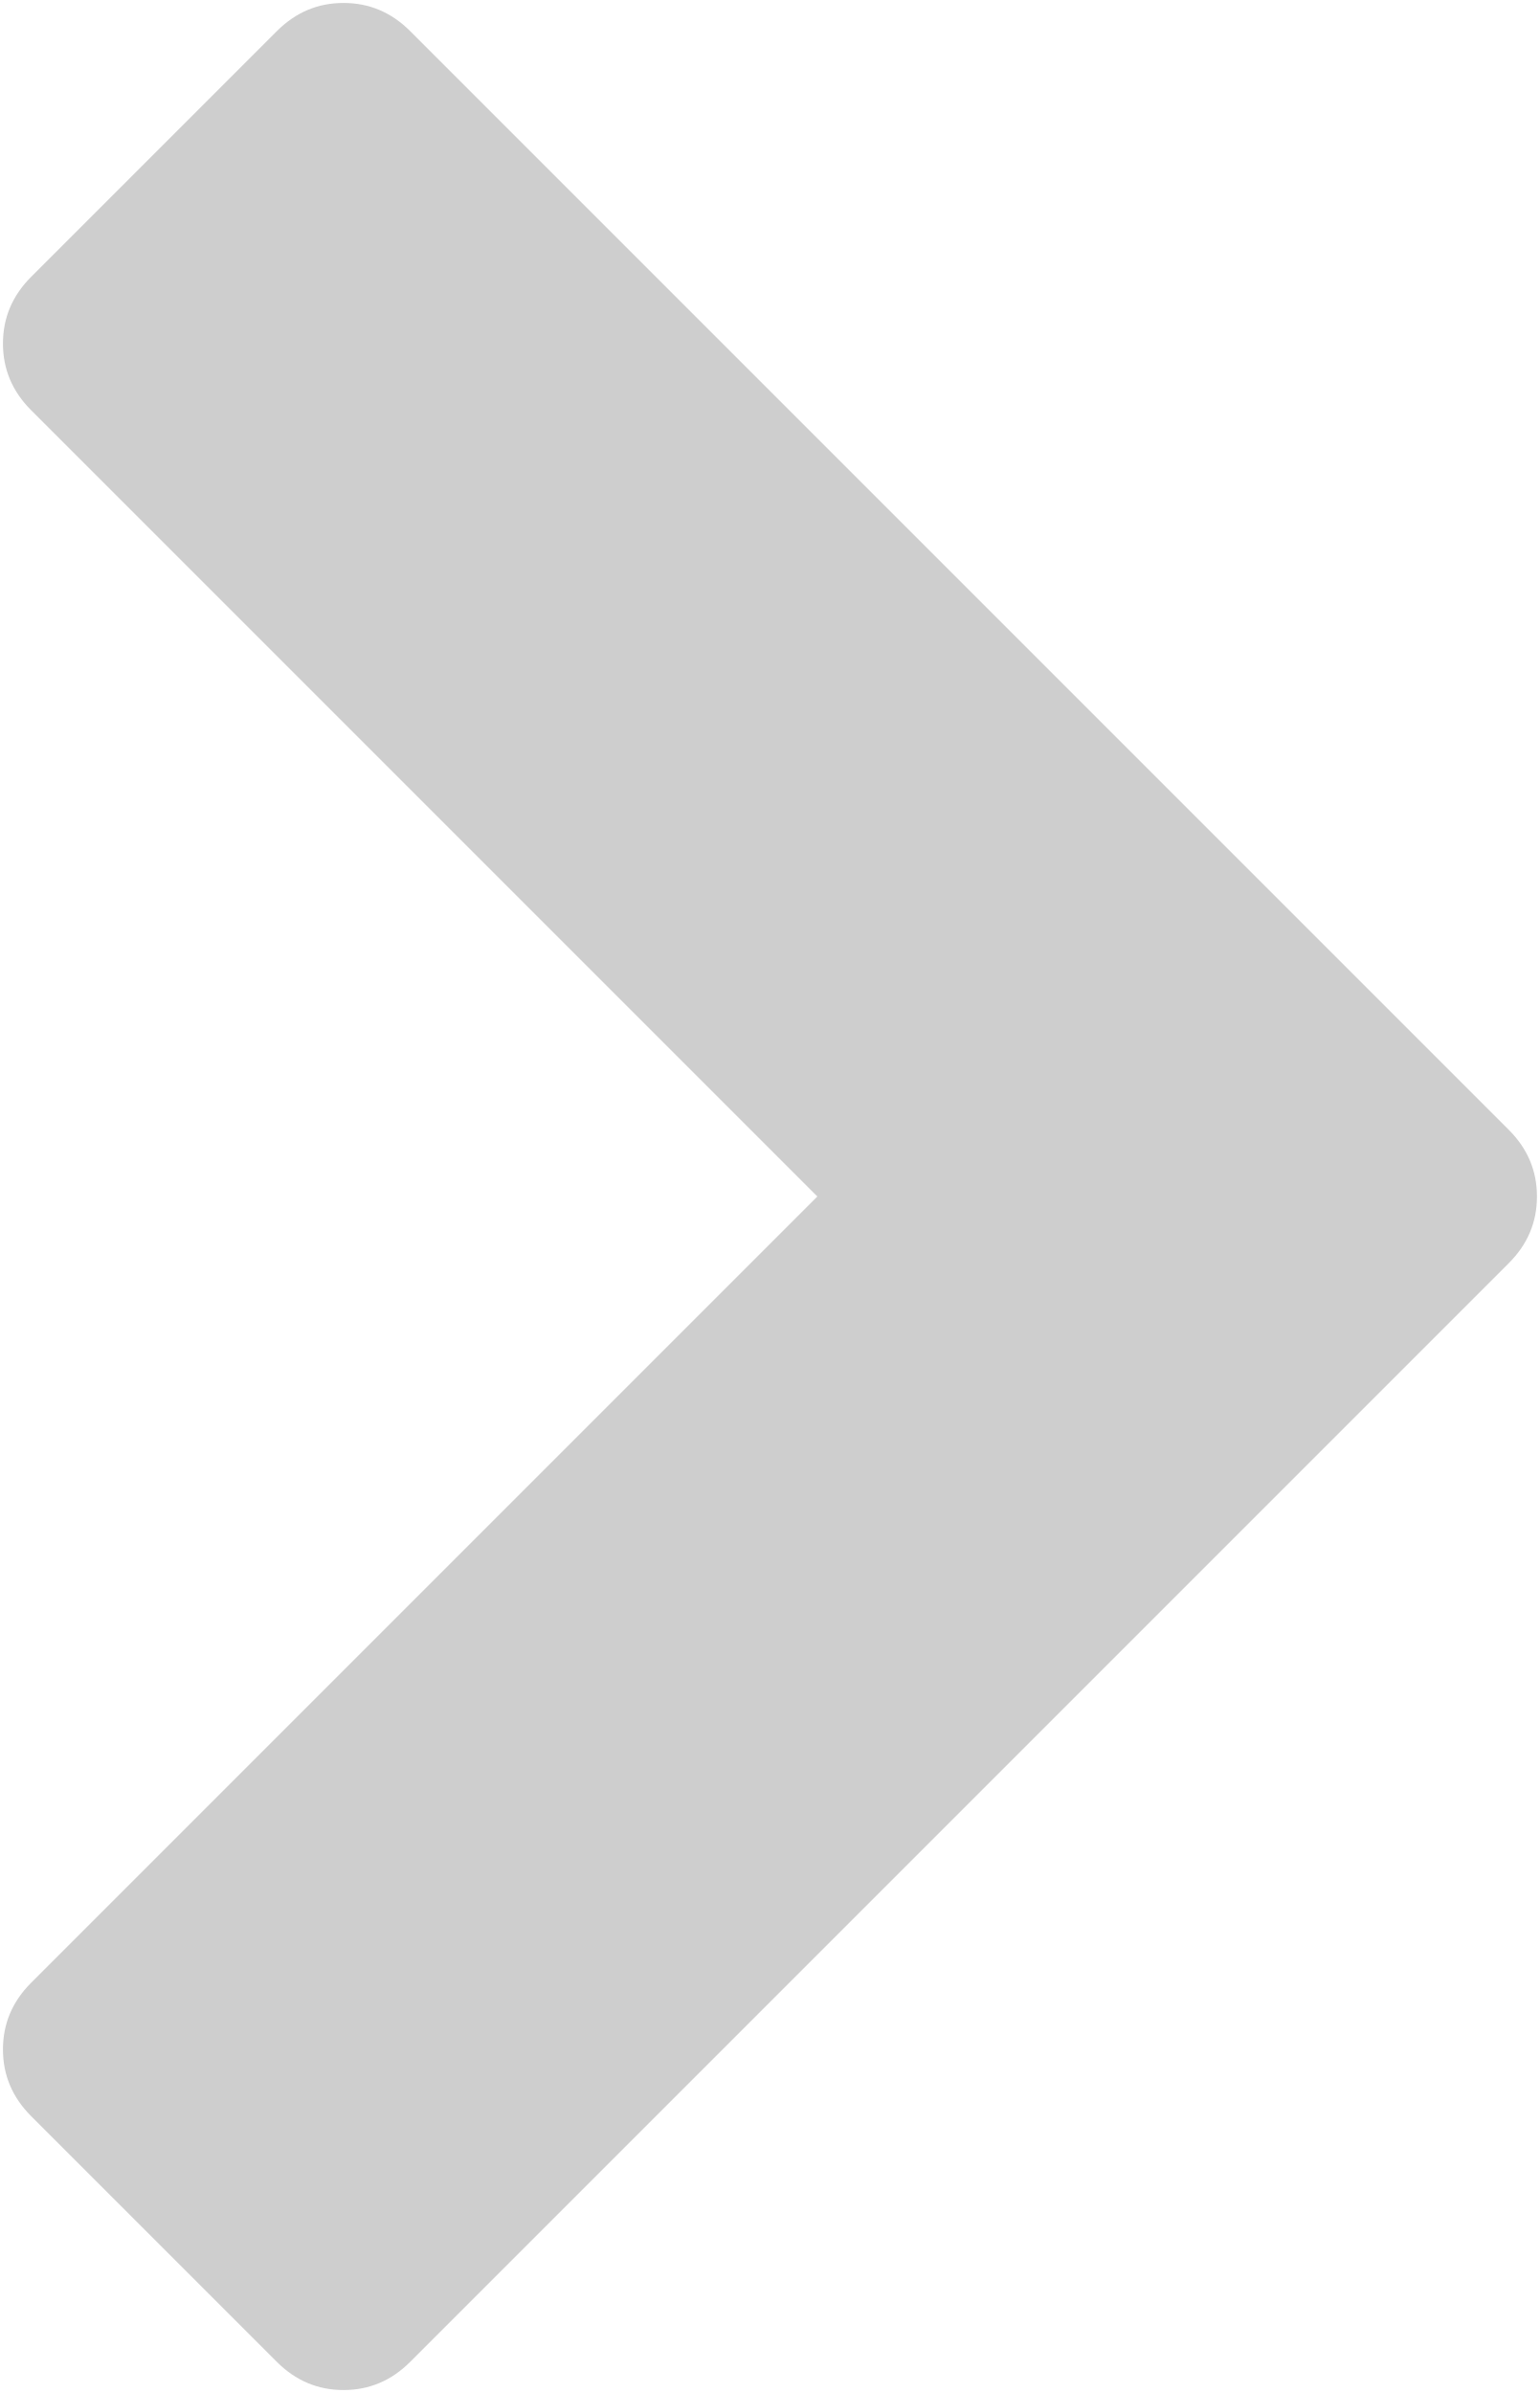
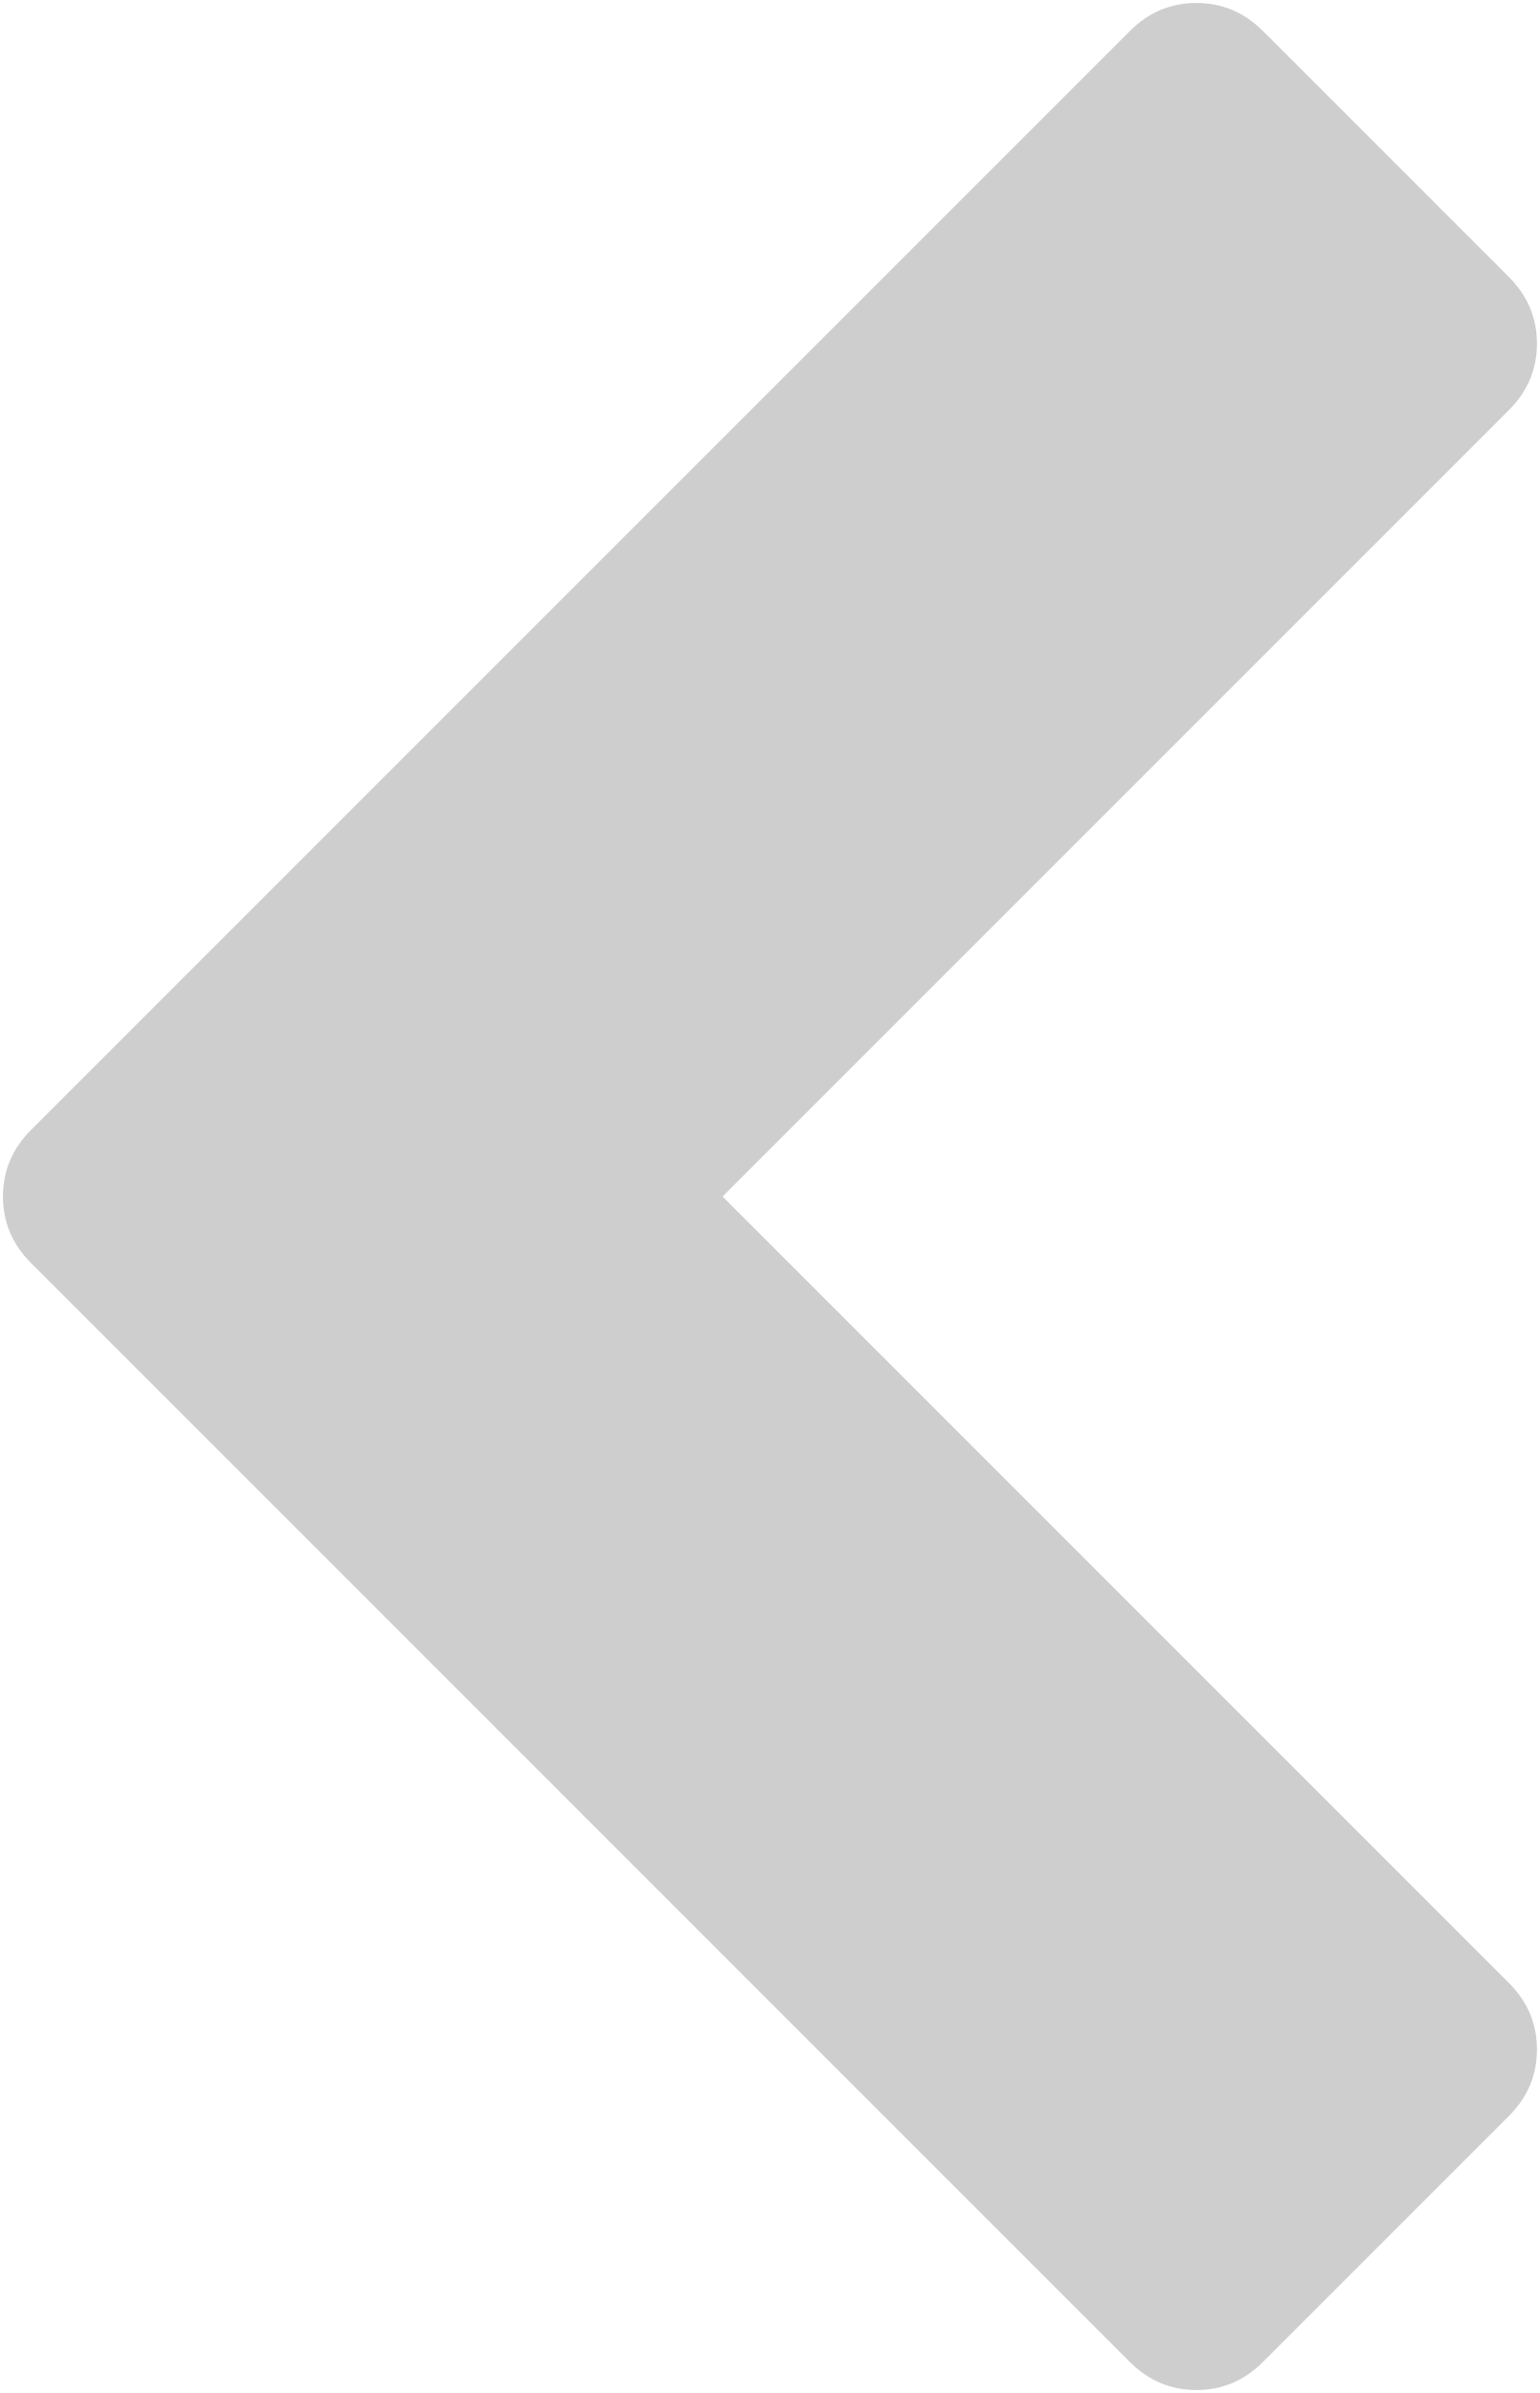
<svg xmlns="http://www.w3.org/2000/svg" version="1.1" id="Layer_1" x="0px" y="0px" viewBox="0 0 1040 1616" xml:space="preserve" width="1040" height="1616">
  <defs id="defs9" />
  <style type="text/css" id="style3">
	.st0{fill:#CECECE;}
</style>
-   <path class="st0" d="m 1019,853 -742,742 c -12.7,12.7 -27.7,19 -45,19 -17.3,0 -32.3,-6.3 -45,-19 L 21,1429 C 8.3,1416.3 2,1401.3 2,1384 c 0,-17.3 6.3,-32.3 19,-45 L 552,808 21,277 C 8.3,264.3 2,249.3 2,232 2,214.7 8.3,199.7 21,187 L 187,21 C 199.7,8.3 214.7,2 232,2 c 17.3,0 32.3,6.3 45,19 l 742,742 c 12.7,12.7 19,27.7 19,45 0,17.3 -6.3,32.3 -19,45 z" id="path5" style="fill:#cecece" />
+   <path class="st0" d="M 21,853 C 8.3,840.3 2,825.3 2,808 2,790.7 8.3,775.7 21,763 L 763,21 C 775.7,8.3 790.7,2 808,2 c 17.3,0 32.3,6.3 45,19 l 166,166 c 12.7,12.7 19,27.7 19,45 0,17.3 -6.3,32.3 -19,45 l -531,531 531,531 c 12.7,12.7 19,27.7 19,45 0,17.3 -6.3,32.3 -19,45 l -166,166 c -12.7,12.7 -27.7,19 -45,19 -17.3,0 -32.3,-6.3 -45,-19 L 21,853 Z" id="path5" style="fill:#cecece" />
</svg>
